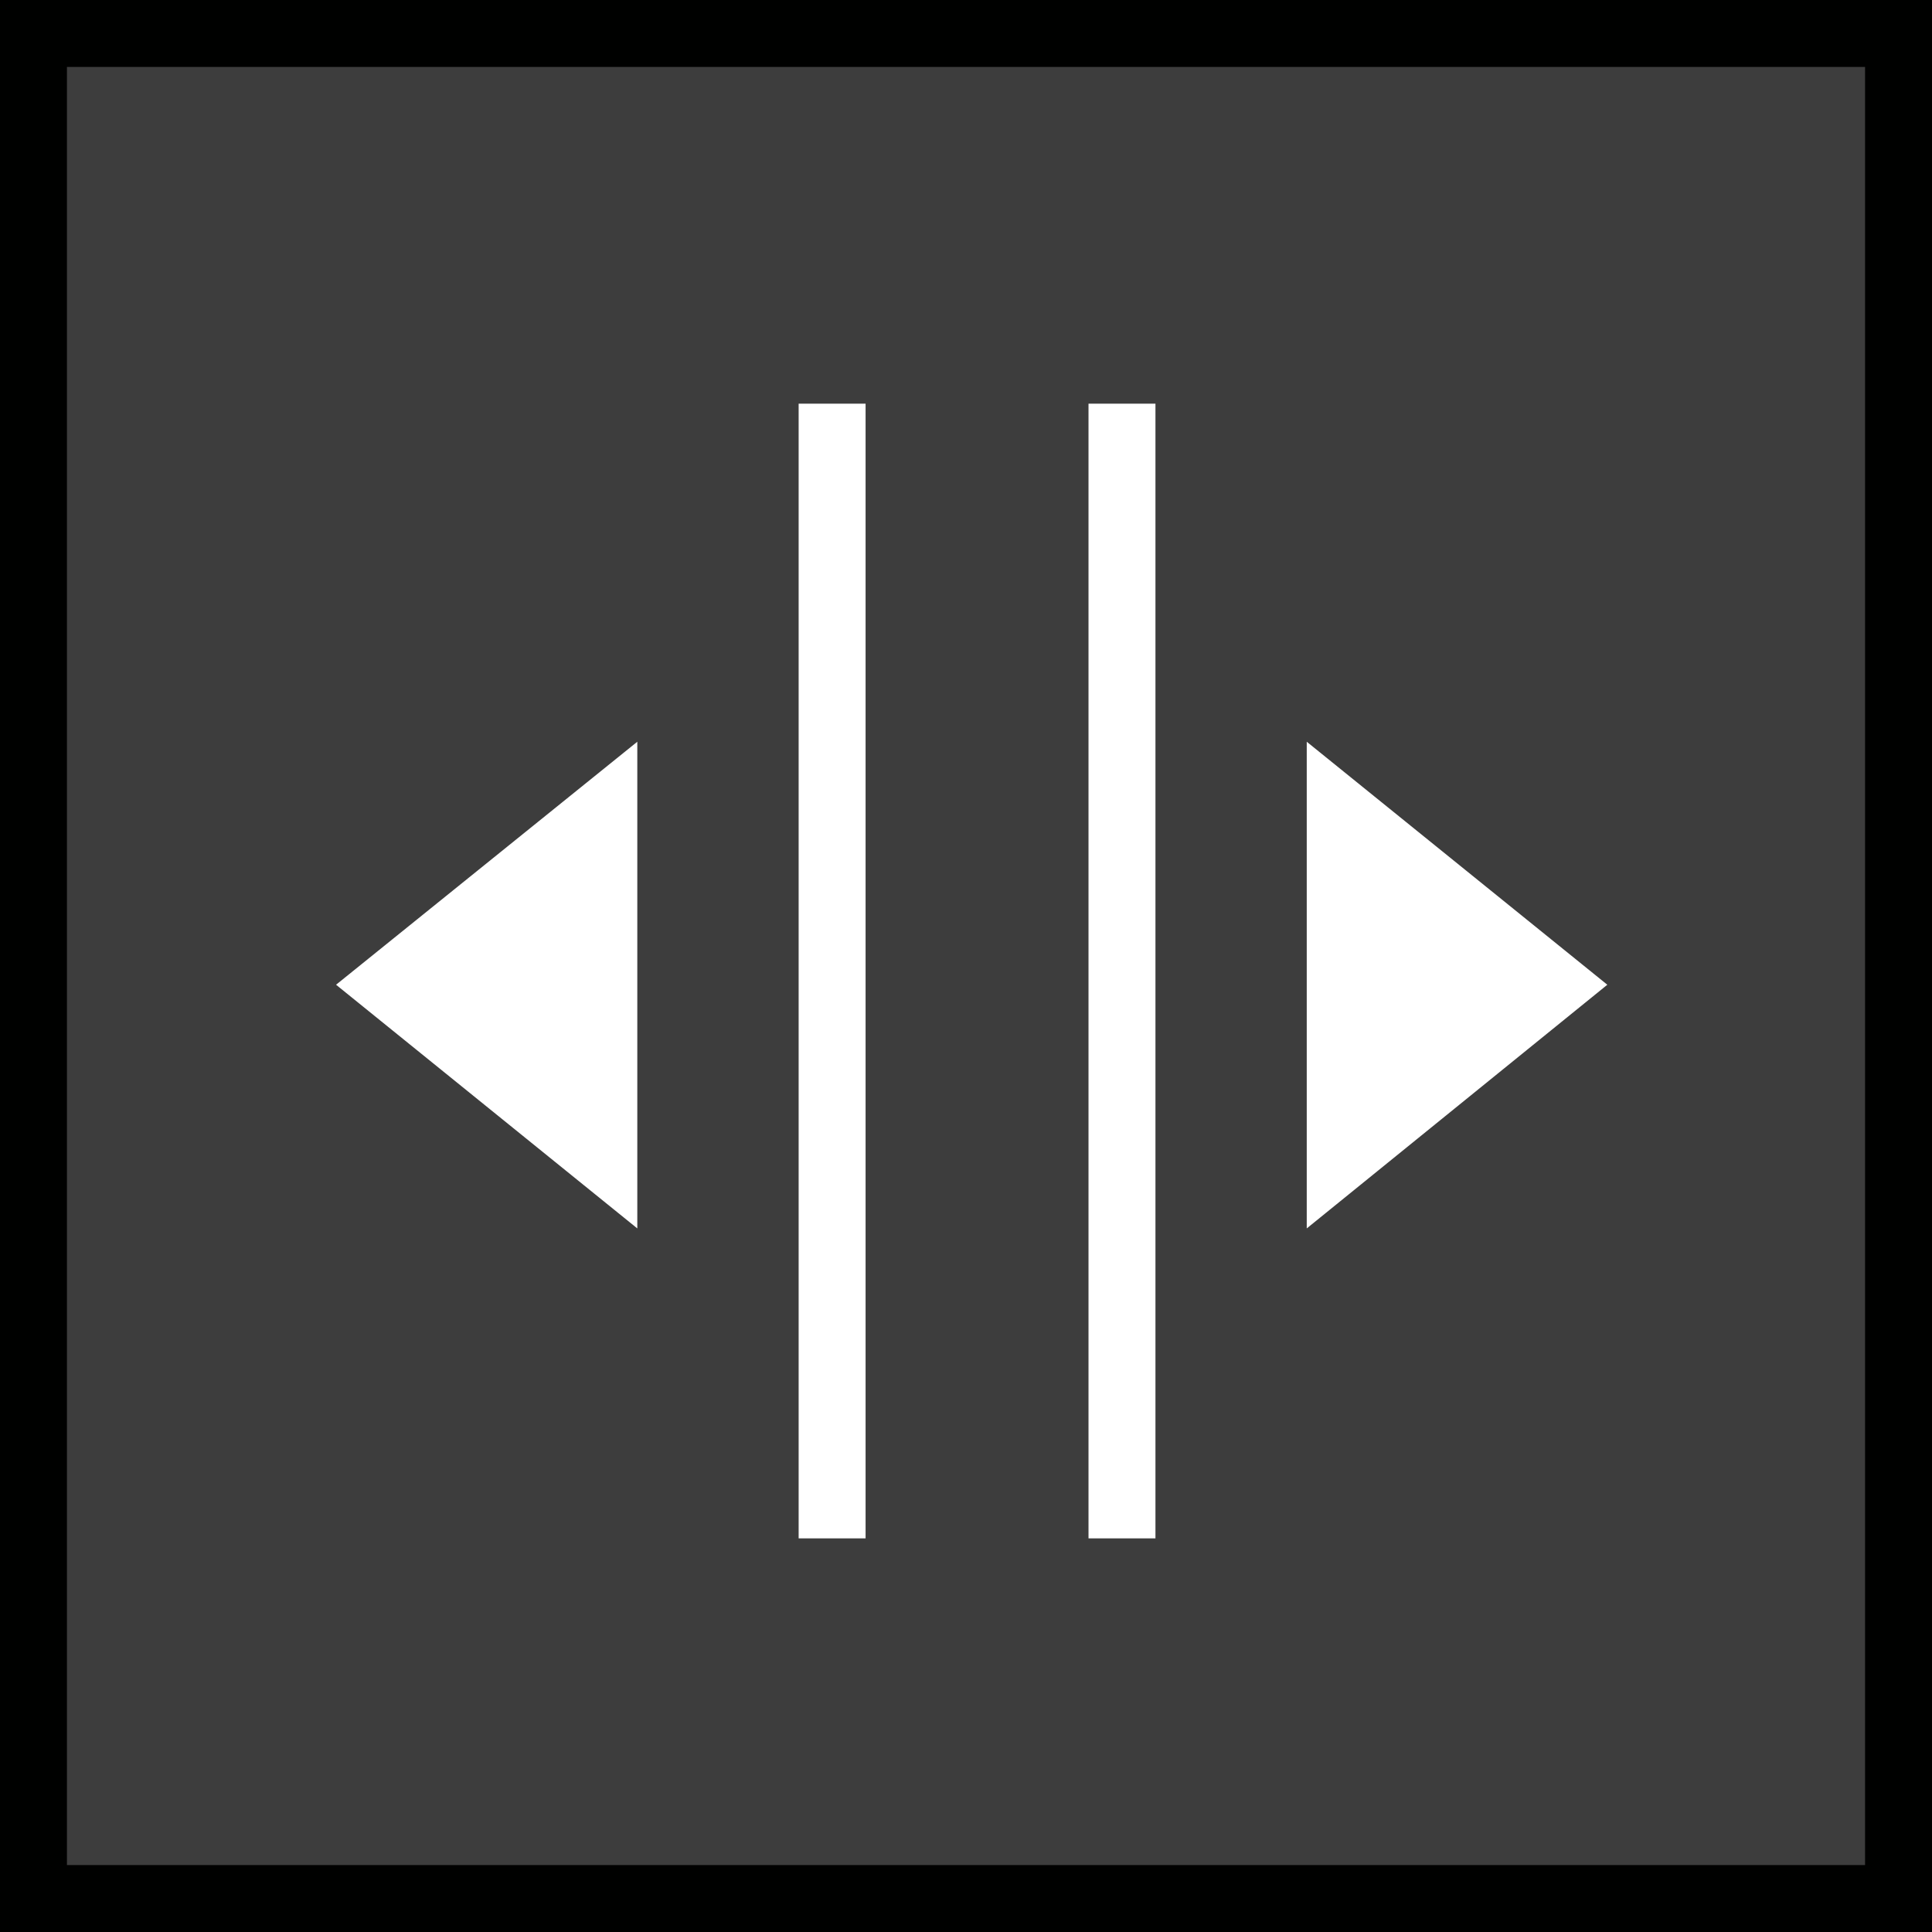
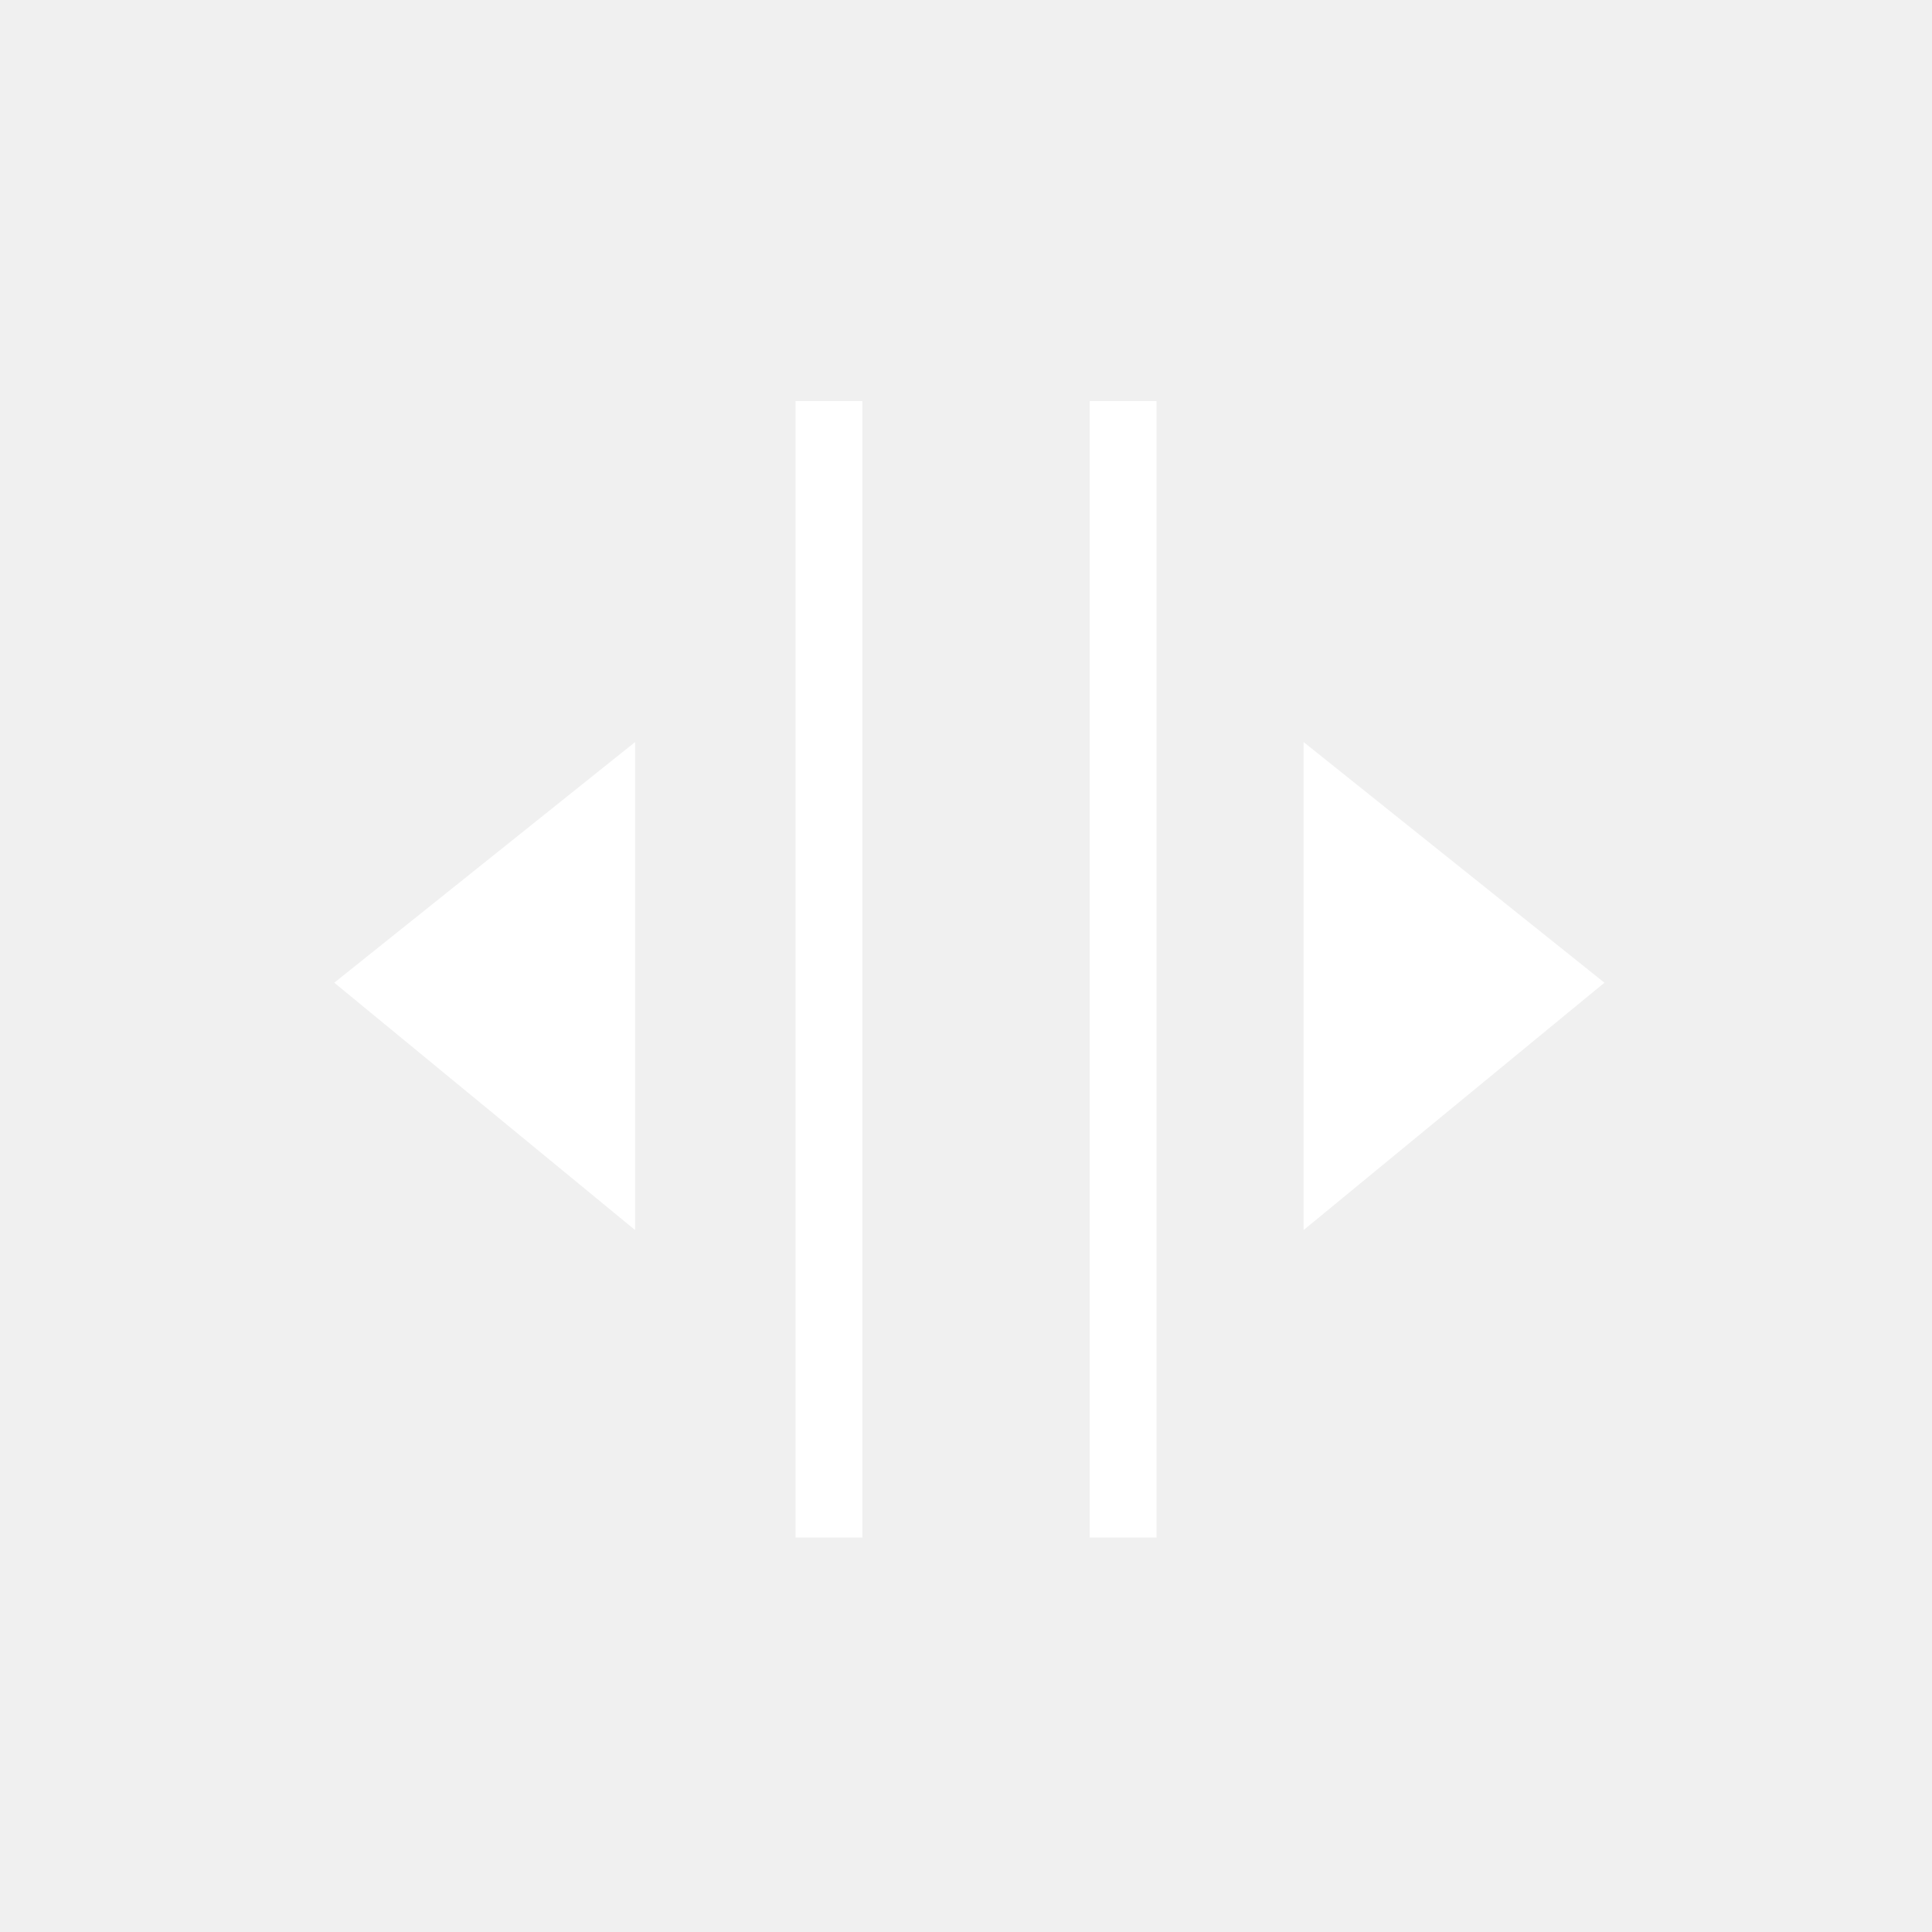
- <svg xmlns="http://www.w3.org/2000/svg" id="Calque_1" data-name="Calque 1" viewBox="0 0 28.86 28.86">
-   <defs>
-     <style>.cls-1{fill:#3d3d3d;}.cls-2{fill:#000100;}.cls-3{fill:#fff;}.cls-4{fill:none;stroke:#fff;stroke-miterlimit:10;}</style>
-   </defs>
-   <rect class="cls-1" x="0.5" y="0.5" width="27.86" height="27.86" />
-   <path class="cls-2" d="M28.86,28.86H0V0H28.86V28.86ZM1,27.86H27.86V1H1V27.86Z" />
-   <polygon class="cls-3" points="9.52 18.35 5.02 14.71 9.52 11.08 9.52 18.35" />
-   <polygon class="cls-3" points="19.52 11.08 24.01 14.71 19.52 18.35 19.52 11.08" />
-   <line class="cls-4" x1="12.43" y1="6.03" x2="12.43" y2="22.98" />
-   <line class="cls-4" x1="16.76" y1="6.03" x2="16.76" y2="22.98" />
+ <svg xmlns="http://www.w3.org/2000/svg" version="1.1" id="Calque_1" x="0px" y="0px" viewBox="0 0 28.9 28.9" style="enable-background:new 0 0 28.9 28.9;" xml:space="preserve">
+   <style type="text/css">
+ 	.st0{display:none;fill:#3D3D3D;}
+ 	.st1{display:none;fill:#000100;}
+ 	.st2{fill:#FFFFFF;}
+ 	.st3{fill:none;stroke:#FFFFFF;stroke-miterlimit:10;}
+ </style>
+   <rect x="0.5" y="0.5" class="st0" width="27.9" height="27.9" />
+   <path class="st1" d="M28.9,28.9H0V0h28.9V28.9z M1,27.9h26.9V1H1V27.9z" />
+   <polygon class="st2" points="9.5,18.4 5,14.7 9.5,11.1 " />
+   <polygon class="st2" points="19.5,11.1 24,14.7 19.5,18.4 " />
+   <line class="st3" x1="12.4" y1="6" x2="12.4" y2="23" />
+   <line class="st3" x1="16.8" y1="6" x2="16.8" y2="23" />
</svg>
